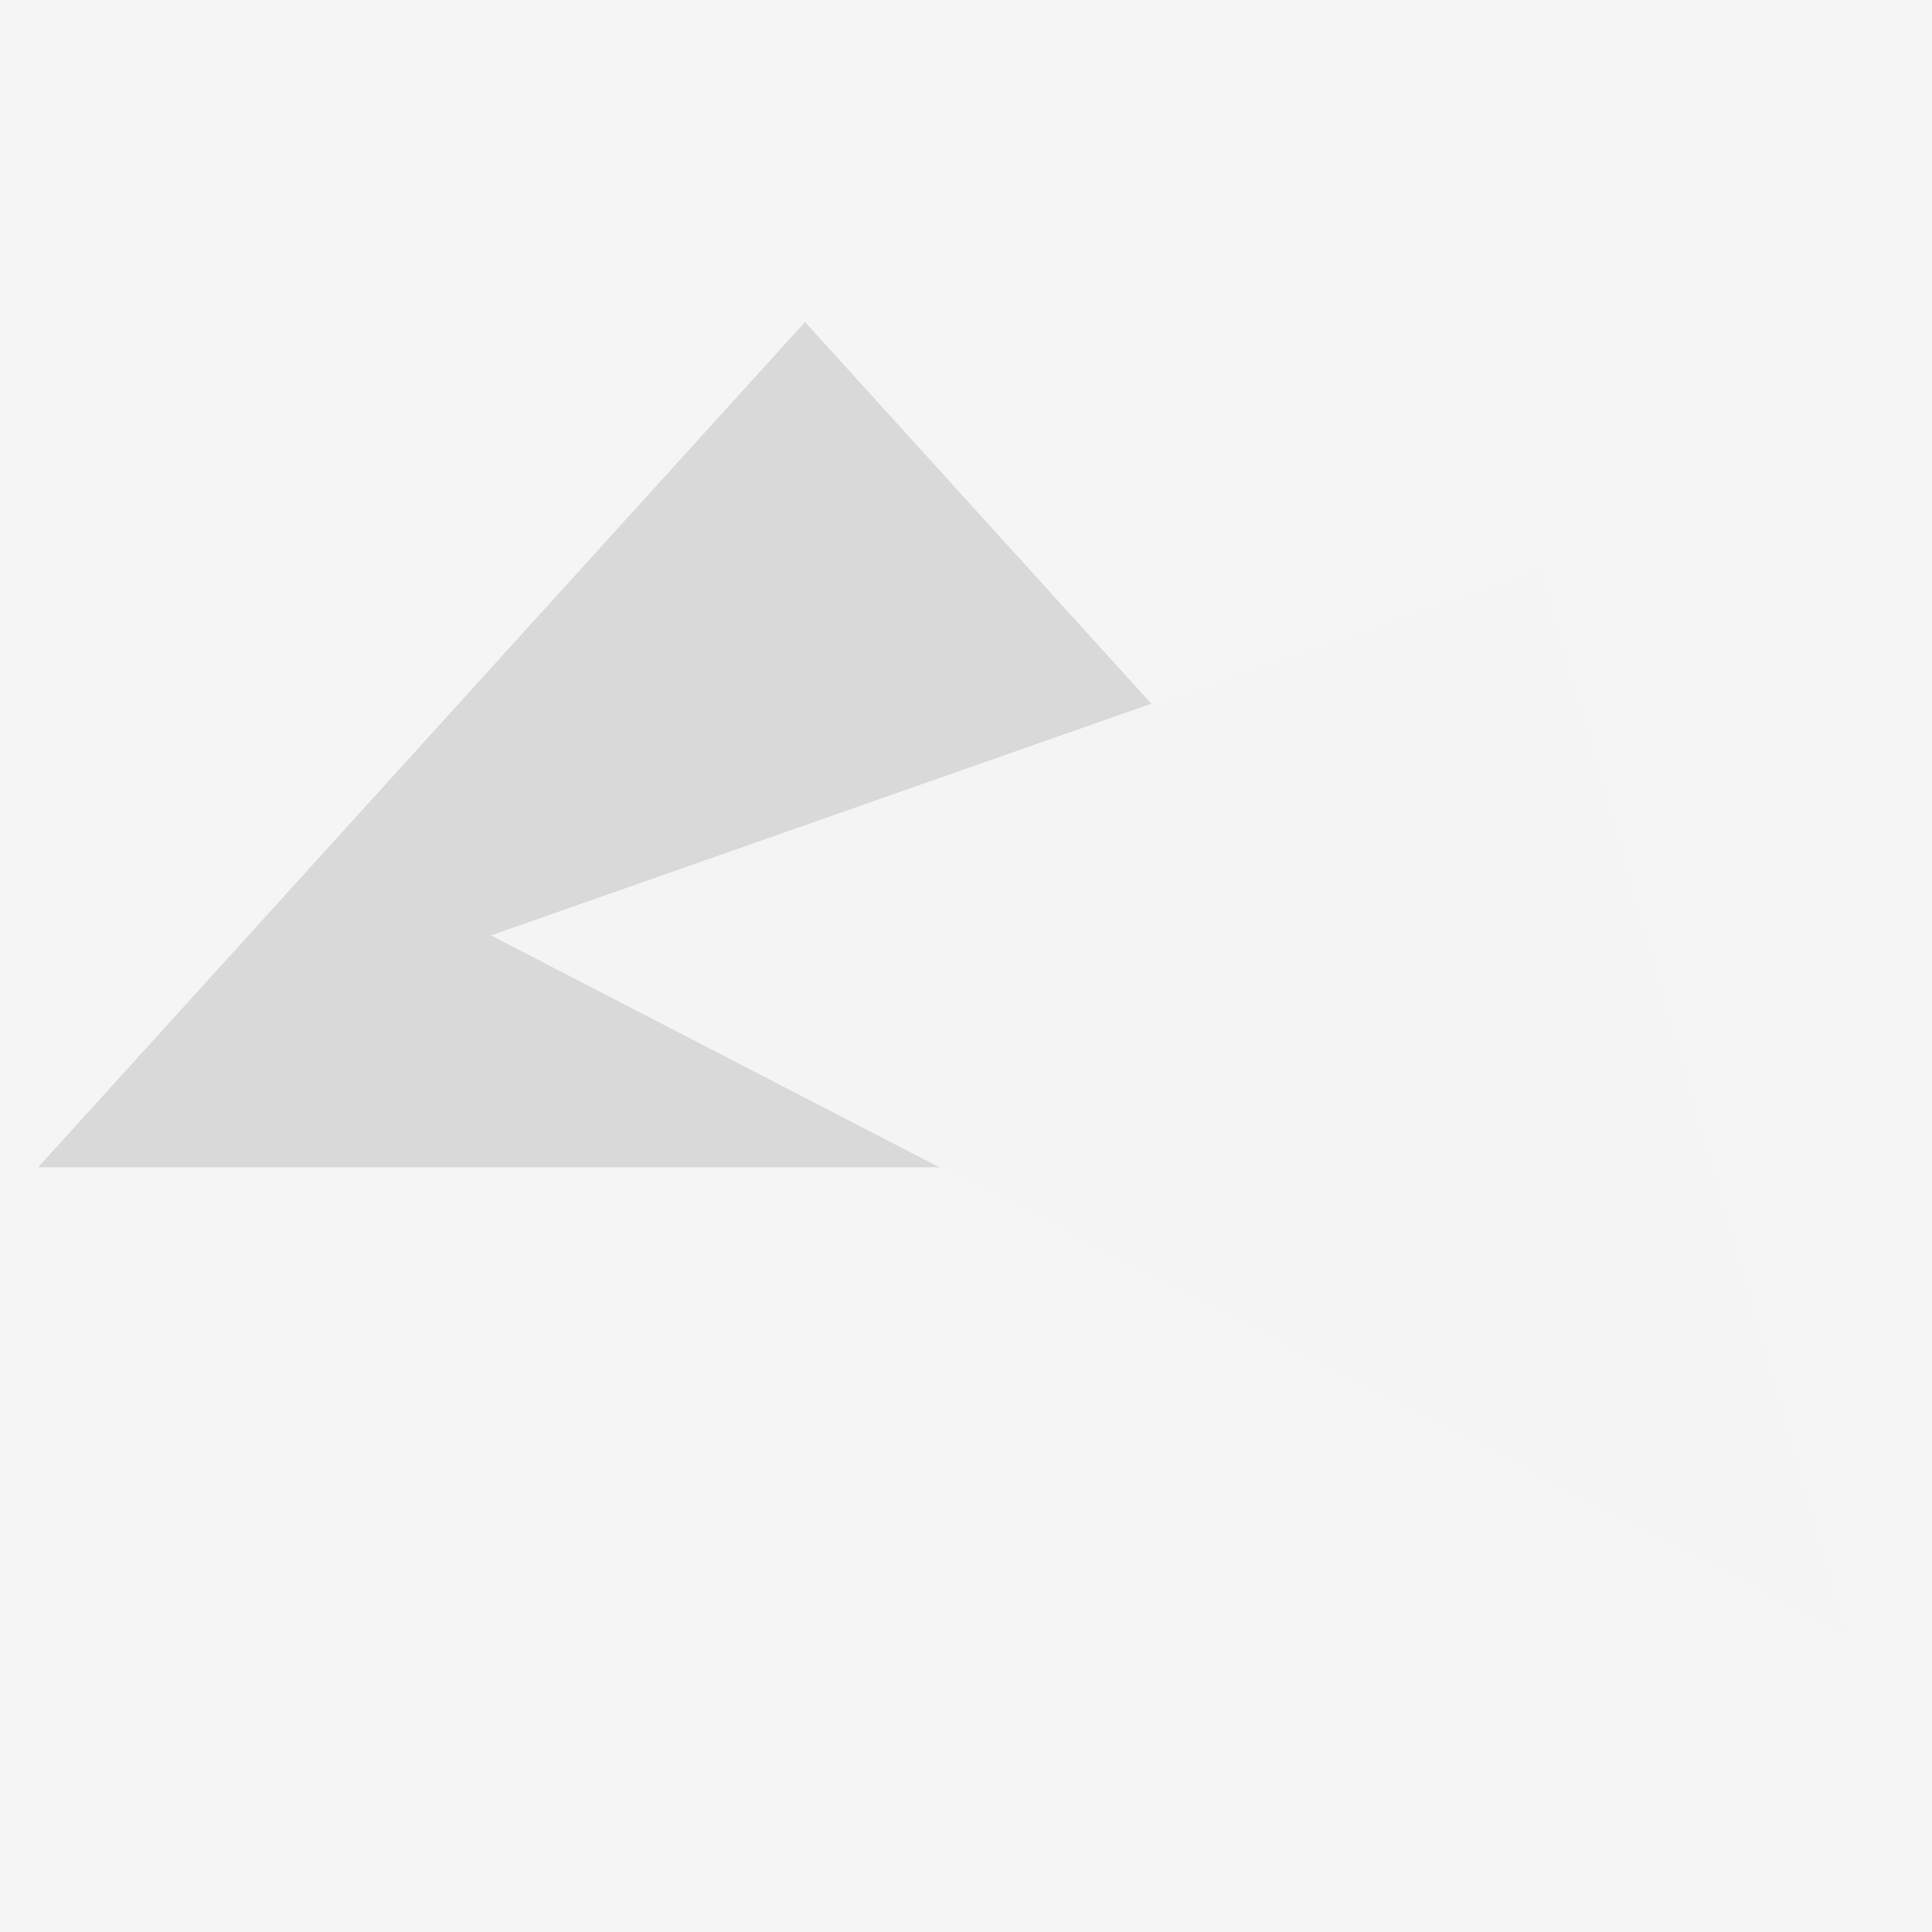
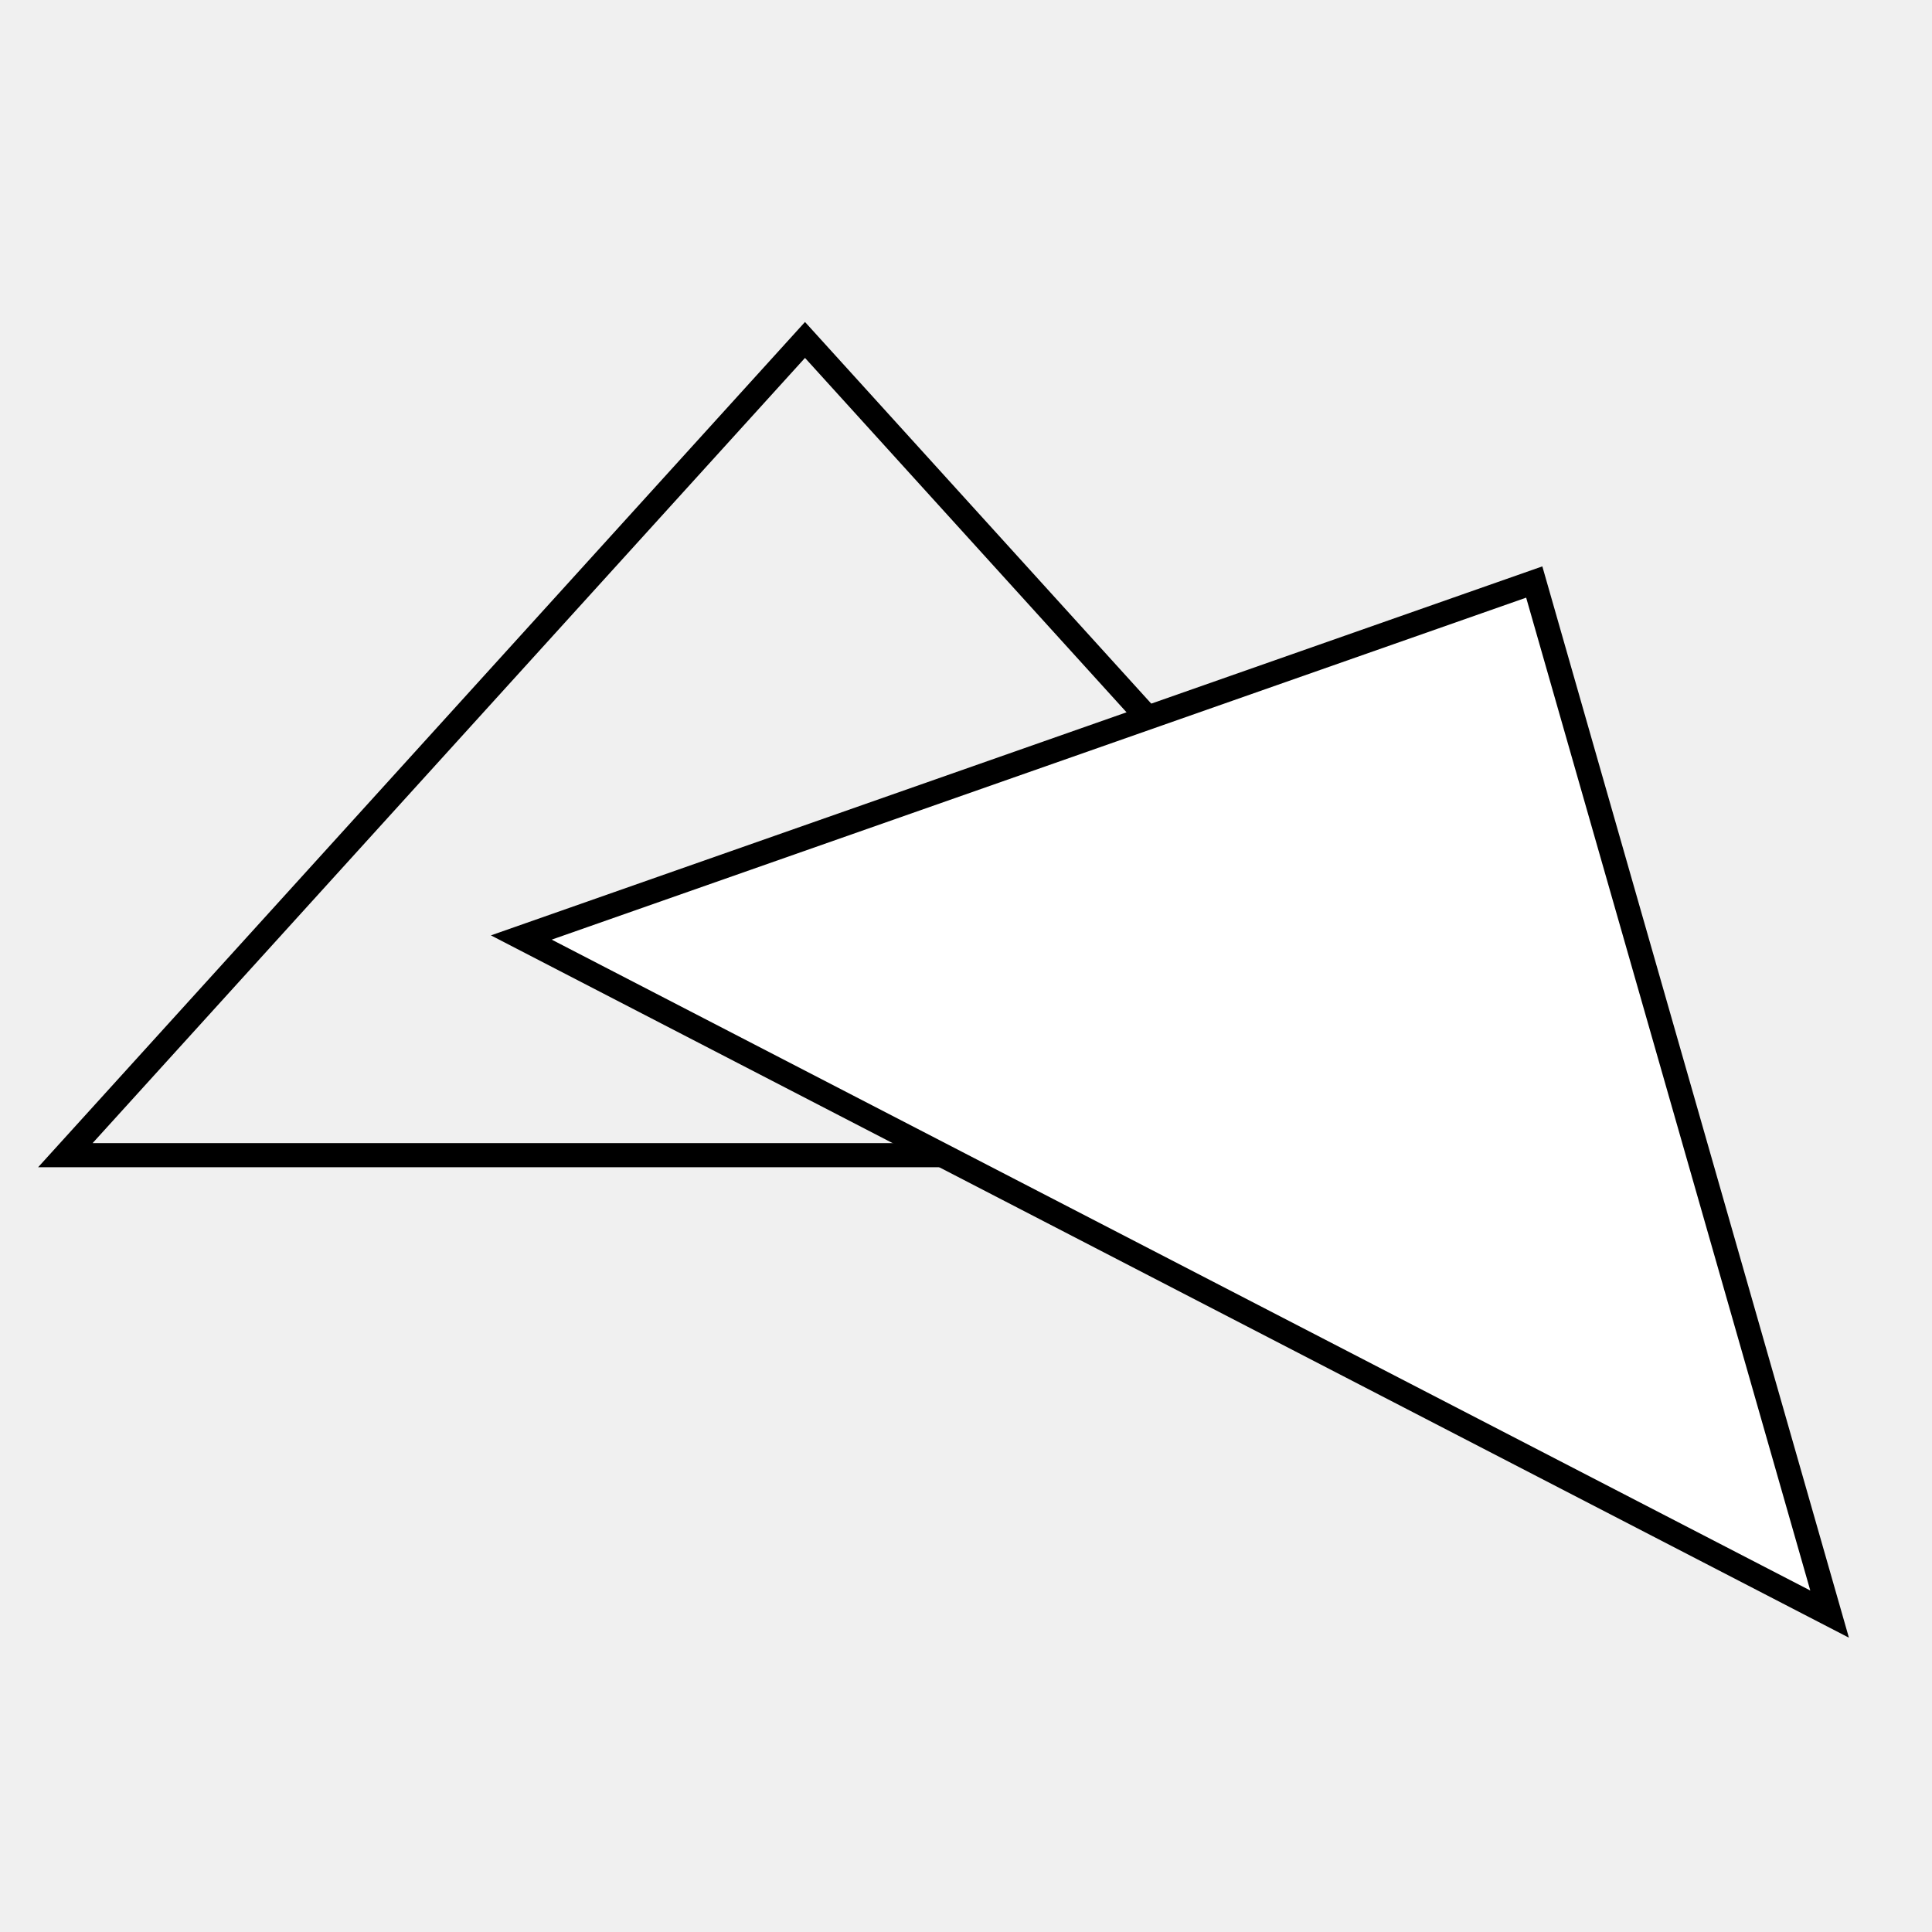
<svg xmlns="http://www.w3.org/2000/svg" width="24" height="24" viewBox="0 0 24 24" fill="none">
-   <rect width="24" height="24" fill="#F5F5F5" />
-   <g clip-path="url(#clip0_0_1)">
-     <path d="M10 4L19.526 14.5H0.474L10 4Z" fill="#D9D9D9" />
-     <path d="M19.159 7.037L22.968 20.344L6.099 11.62L19.159 7.037Z" fill="#F4F4F4" />
+   <g clip-path="url(#clip0_1_4)">
+     <path d="M19.188 14.35H0.812L10 4.223L19.188 14.35Z" stroke="black" stroke-width="0.3" />
+     <path d="M22.728 20.051L6.476 11.646L19.059 7.23L22.728 20.051Z" fill="white" stroke="black" stroke-width="0.3" />
  </g>
  <defs>
-     <clipPath id="clip0_0_1">
+     <clipPath id="clip0_1_4">
      <rect width="24" height="24" fill="white" />
    </clipPath>
  </defs>
</svg>
